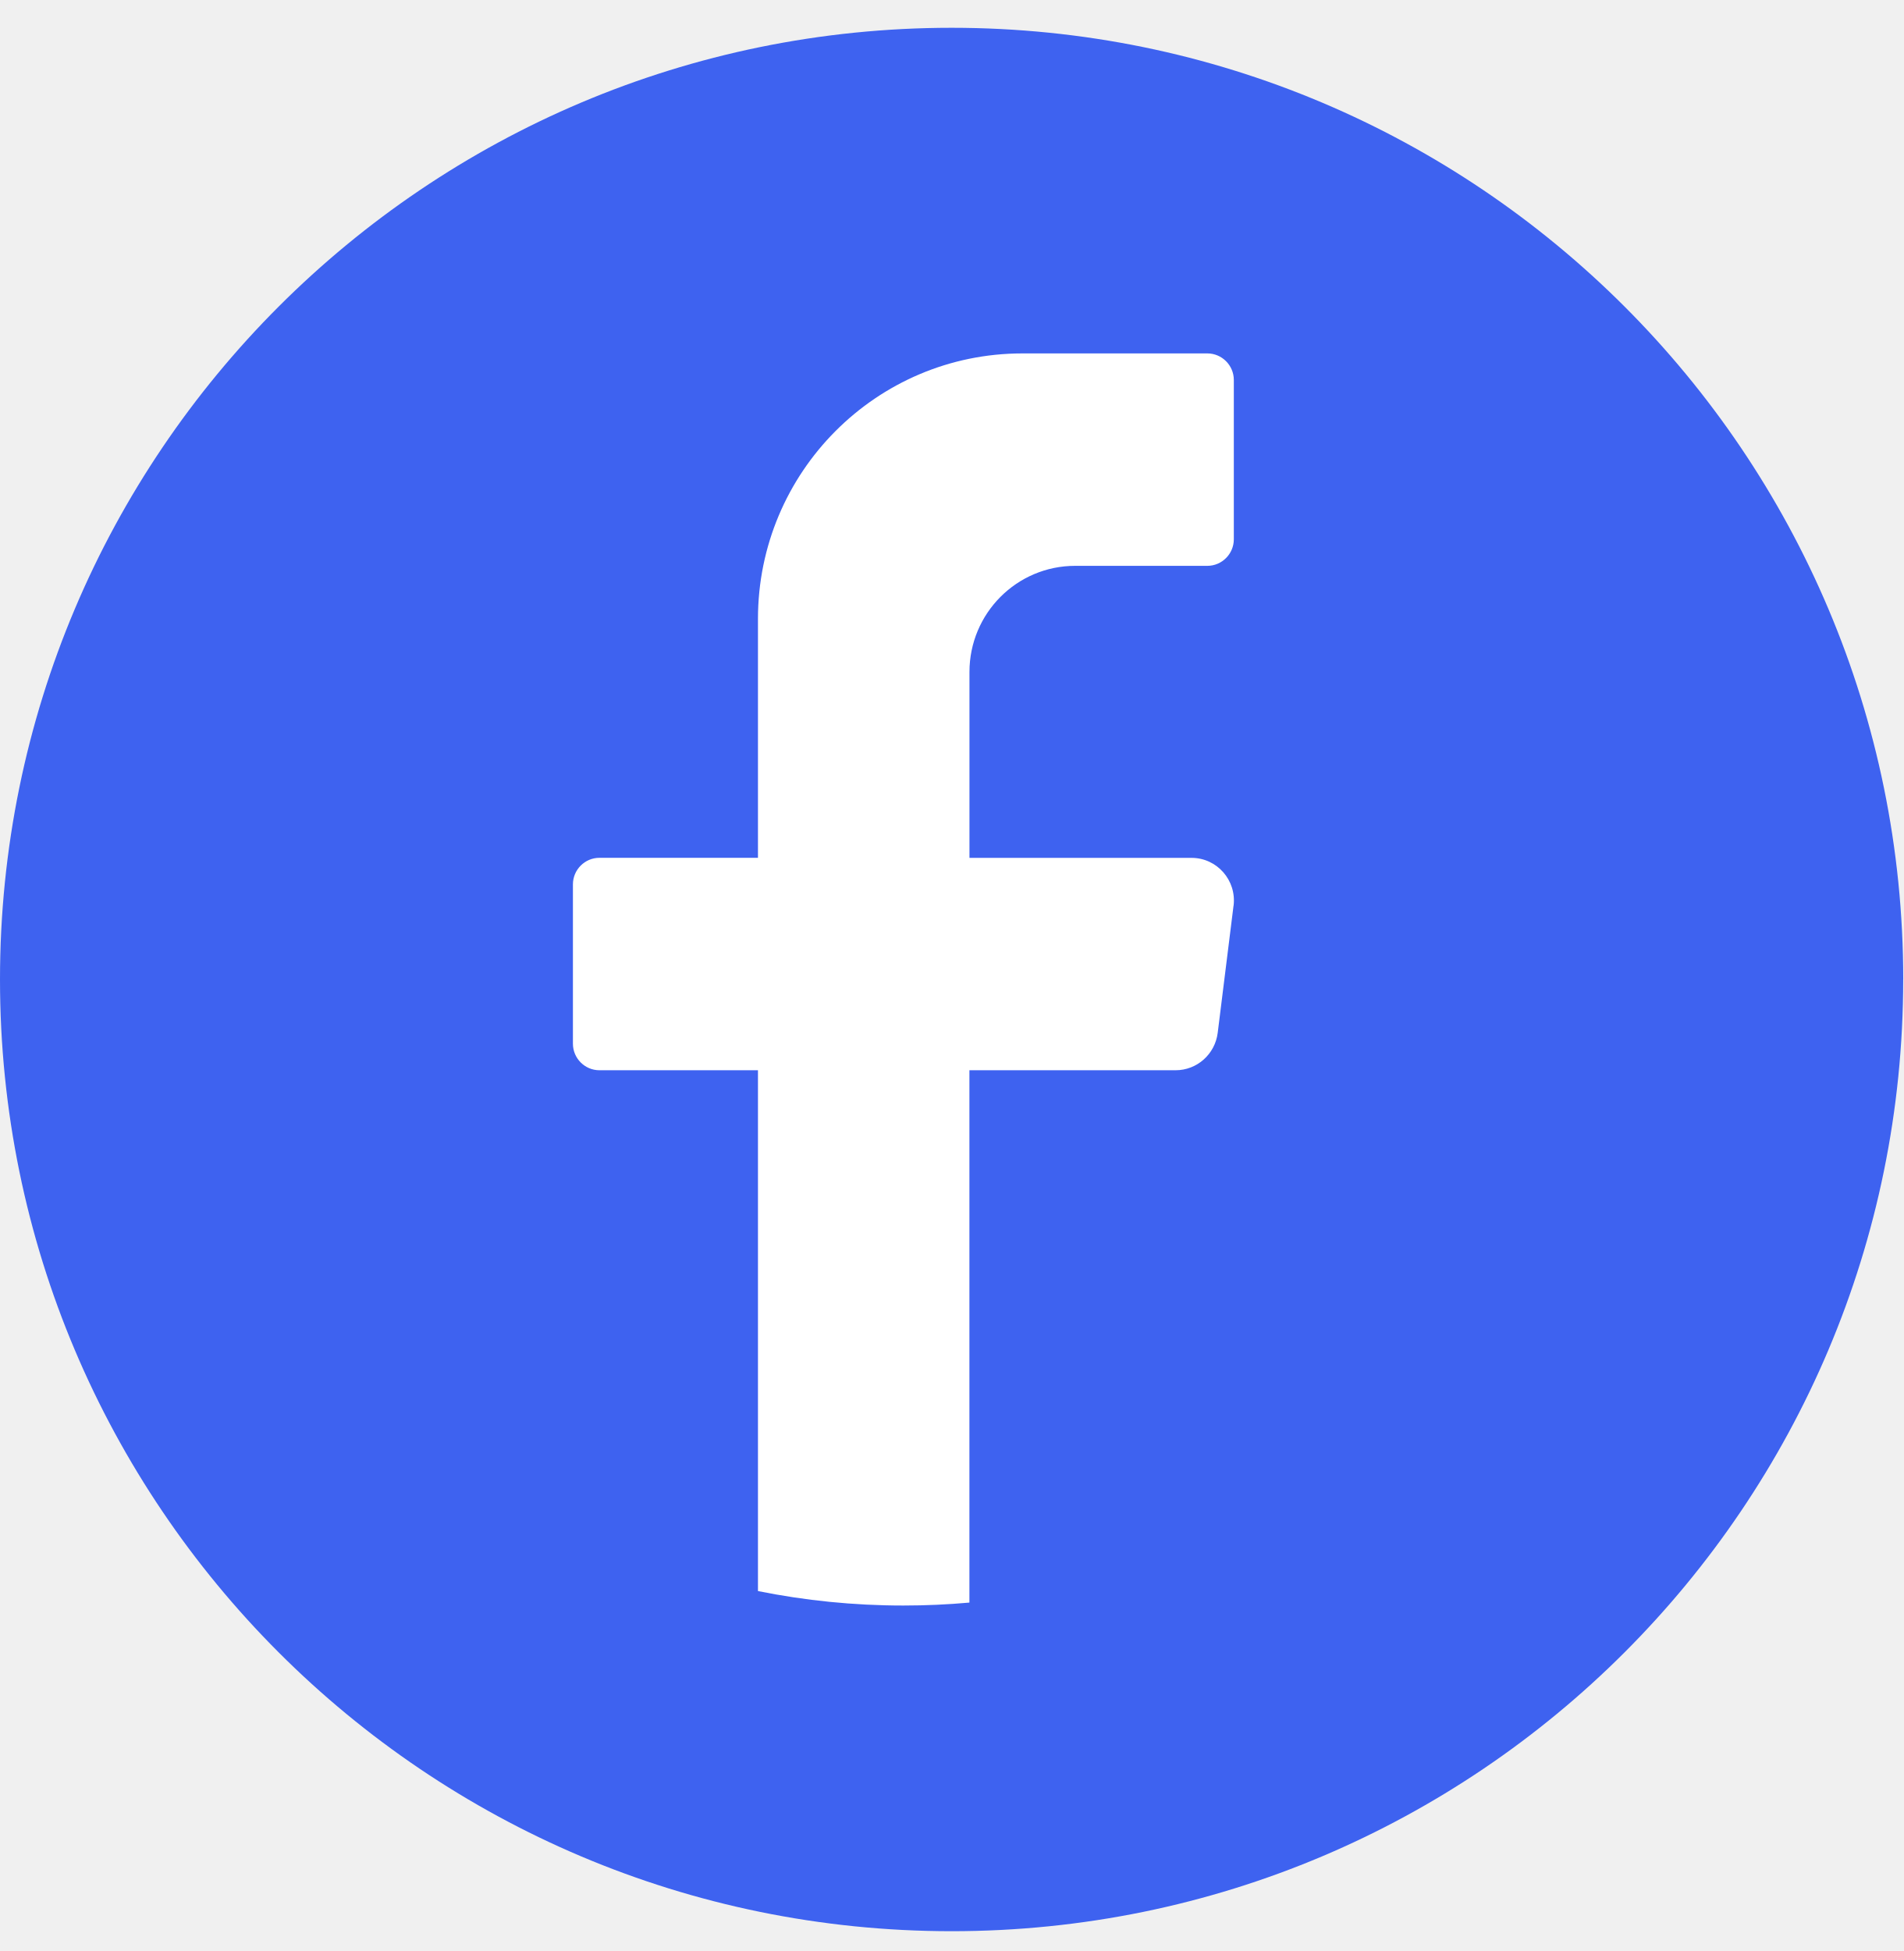
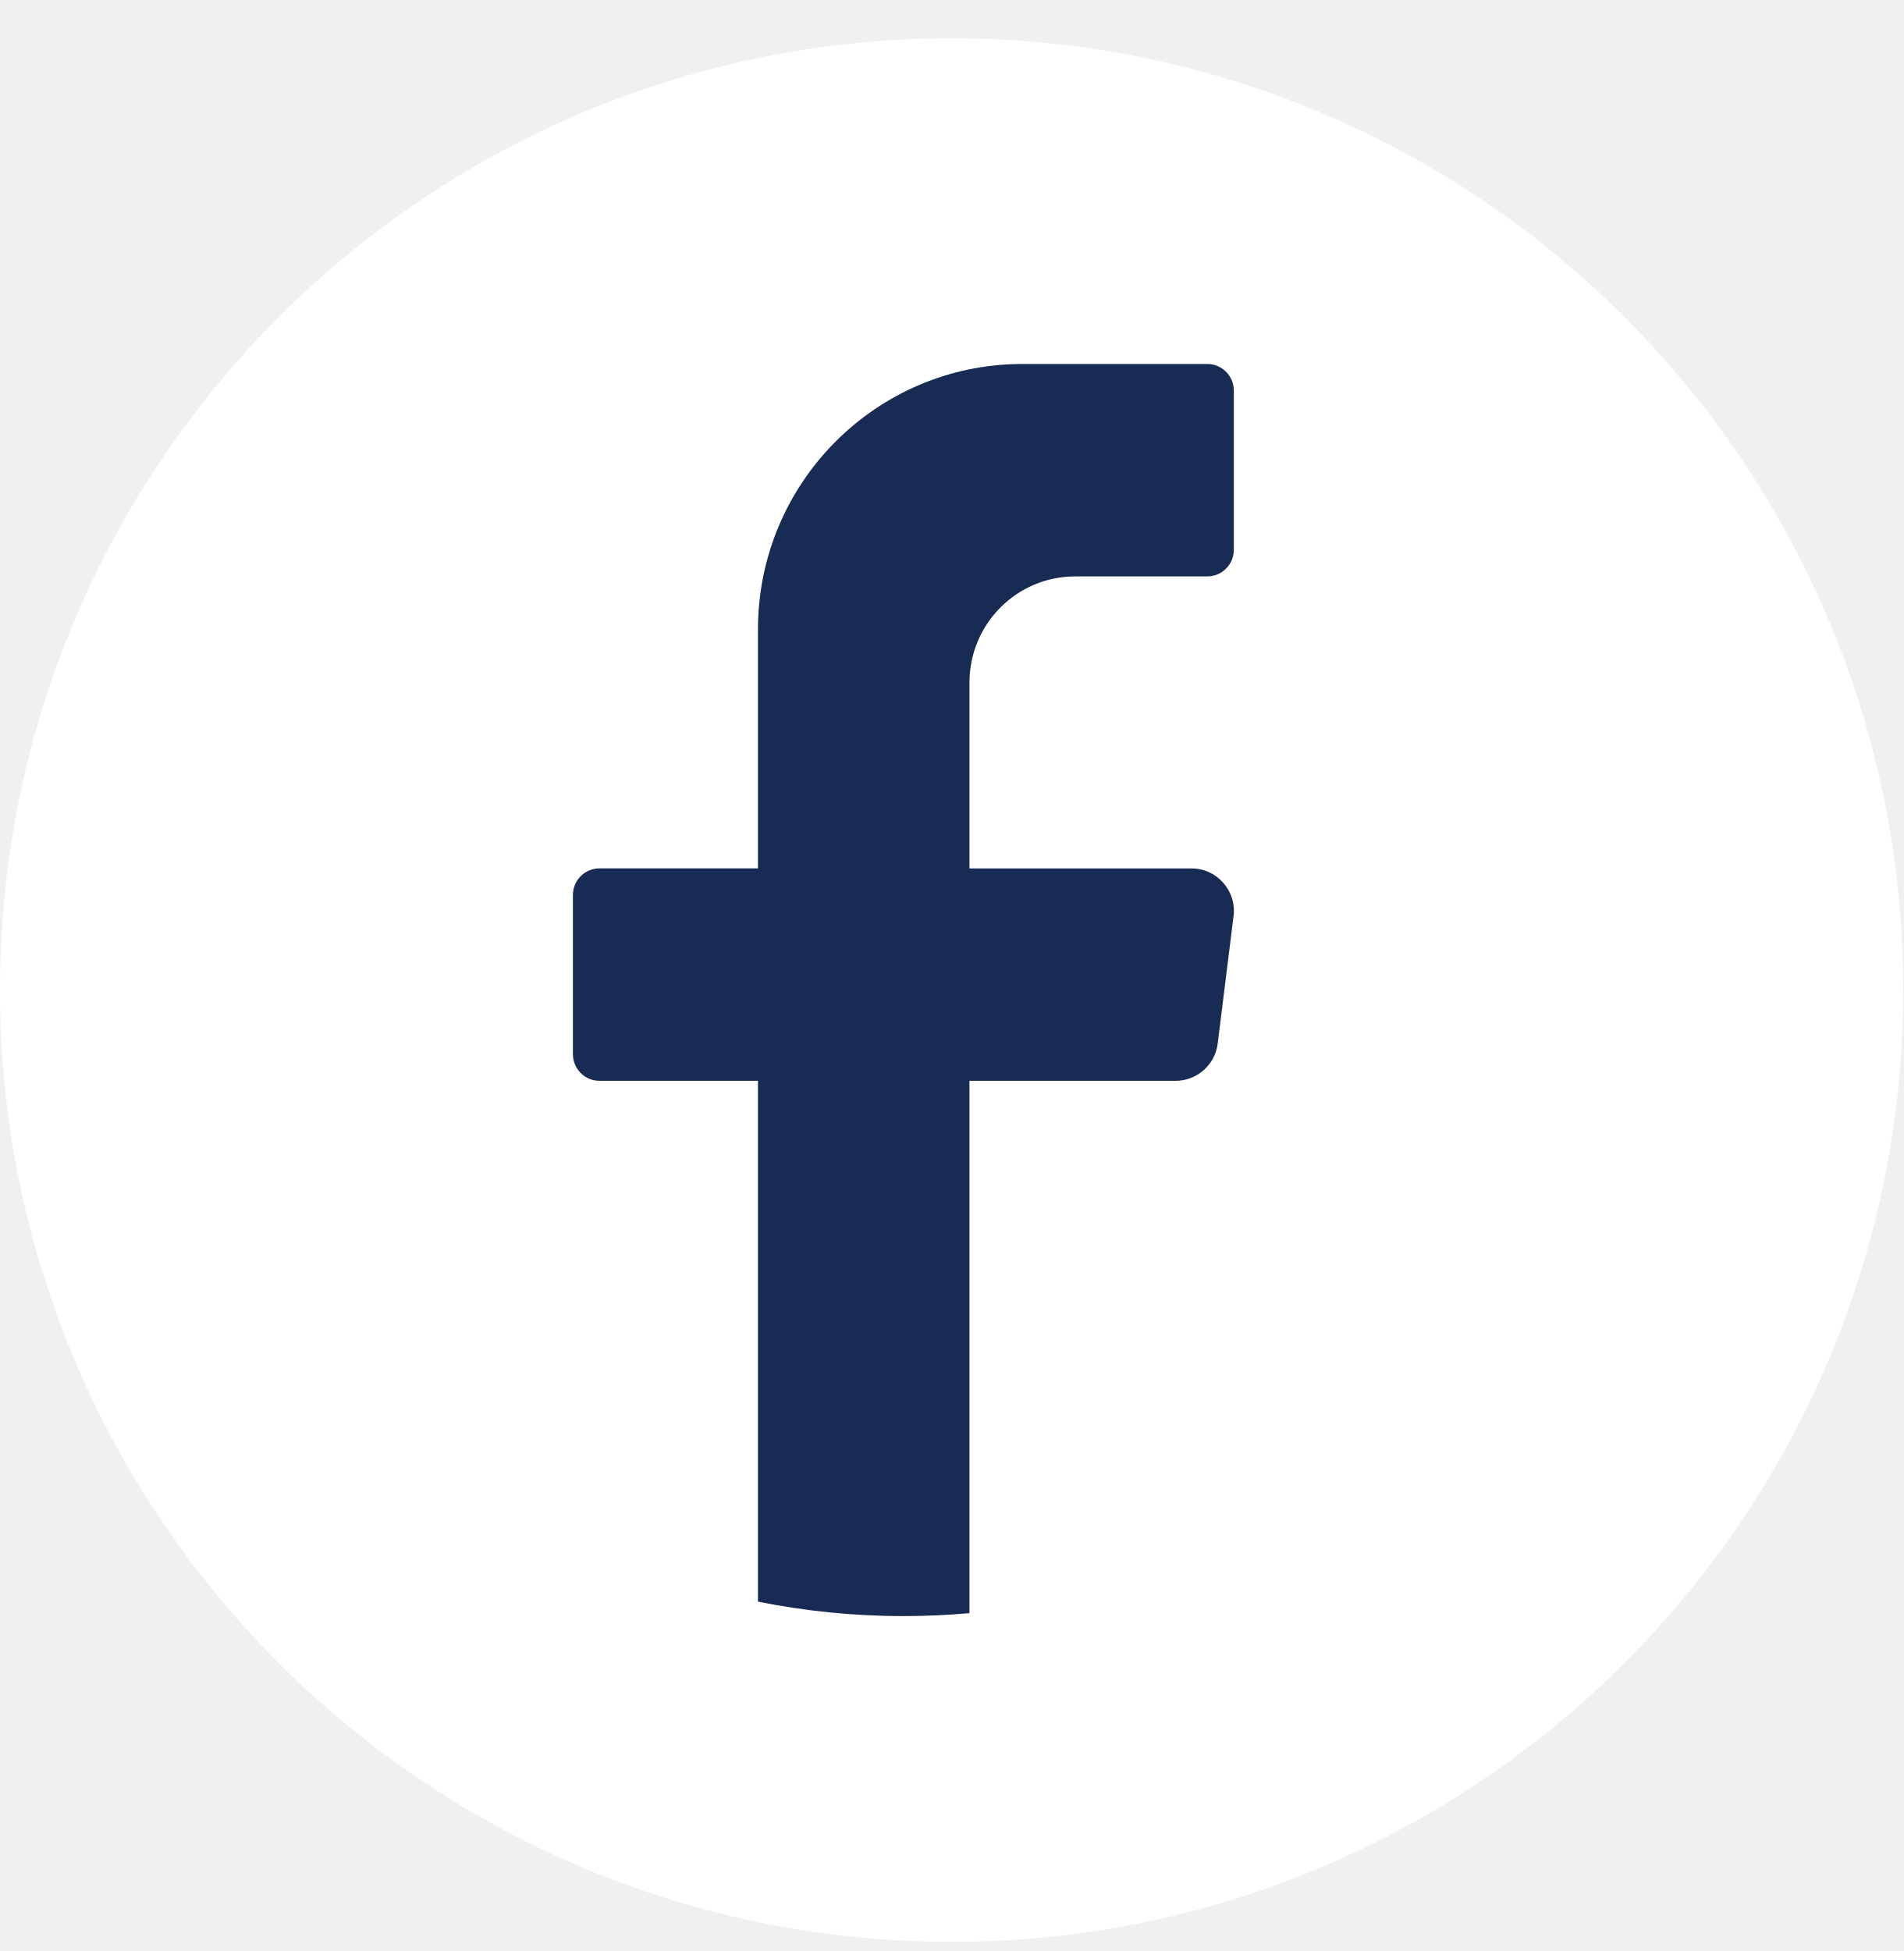
<svg xmlns="http://www.w3.org/2000/svg" width="40" height="41" viewBox="0 0 40 41" fill="none">
-   <g clip-path="url(#clip0_888_407)">
-     <path d="M39.999 20.584C39.999 31.63 31.045 40.584 19.999 40.584C8.954 40.583 0 31.629 0 20.584C0 9.538 8.954 0.584 20 0.584C31.046 0.584 40 9.538 40 20.584H39.999Z" fill="#3E62F0" />
-     <path d="M25.925 19.032L25.592 21.707C25.535 22.154 25.157 22.491 24.708 22.491H20.374V33.678C19.917 33.719 19.454 33.74 18.986 33.74C17.939 33.74 16.918 33.635 15.93 33.436V22.491H12.597C12.291 22.491 12.041 22.24 12.041 21.933V18.585C12.041 18.278 12.291 18.027 12.597 18.027H15.93V13.006C15.93 9.925 18.418 7.427 21.487 7.427H25.375C25.681 7.427 25.931 7.678 25.931 7.985V11.333C25.931 11.64 25.681 11.891 25.375 11.891H22.597C21.37 11.891 20.375 12.889 20.375 14.122V18.028H25.042C25.578 18.028 25.991 18.499 25.926 19.033L25.925 19.032Z" fill="white" />
-   </g>
-   <defs>
-     <clipPath id="clip0_888_407">
-       <rect width="40" height="40" fill="white" transform="translate(0 0.583984)" />
-     </clipPath>
-   </defs>
+   <path d="M39.999 20.806C39.999 31.852 31.045 40.806 19.999 40.806C8.954 40.805 0 31.851 0 20.806C0 9.76 8.954 0.806 20 0.806C31.046 0.806 40 9.76 40 20.806H39.999Z" fill="white" />
+   <path d="M25.925 19.254L25.592 21.93C25.536 22.377 25.157 22.713 24.708 22.713H20.375V33.9C19.918 33.941 19.454 33.962 18.986 33.962C17.939 33.962 16.918 33.857 15.93 33.658V22.713H12.597C12.291 22.713 12.041 22.462 12.041 22.155V18.807C12.041 18.5 12.291 18.249 12.597 18.249H15.93V13.228C15.93 10.147 18.418 7.649 21.487 7.649H25.375C25.681 7.649 25.931 7.9 25.931 8.207V11.555C25.931 11.862 25.681 12.113 25.375 12.113H22.597C21.37 12.113 20.375 13.111 20.375 14.345V18.25H25.042C25.578 18.25 25.992 18.721 25.926 19.255L25.925 19.254Z" fill="#172B54" />
</svg>
